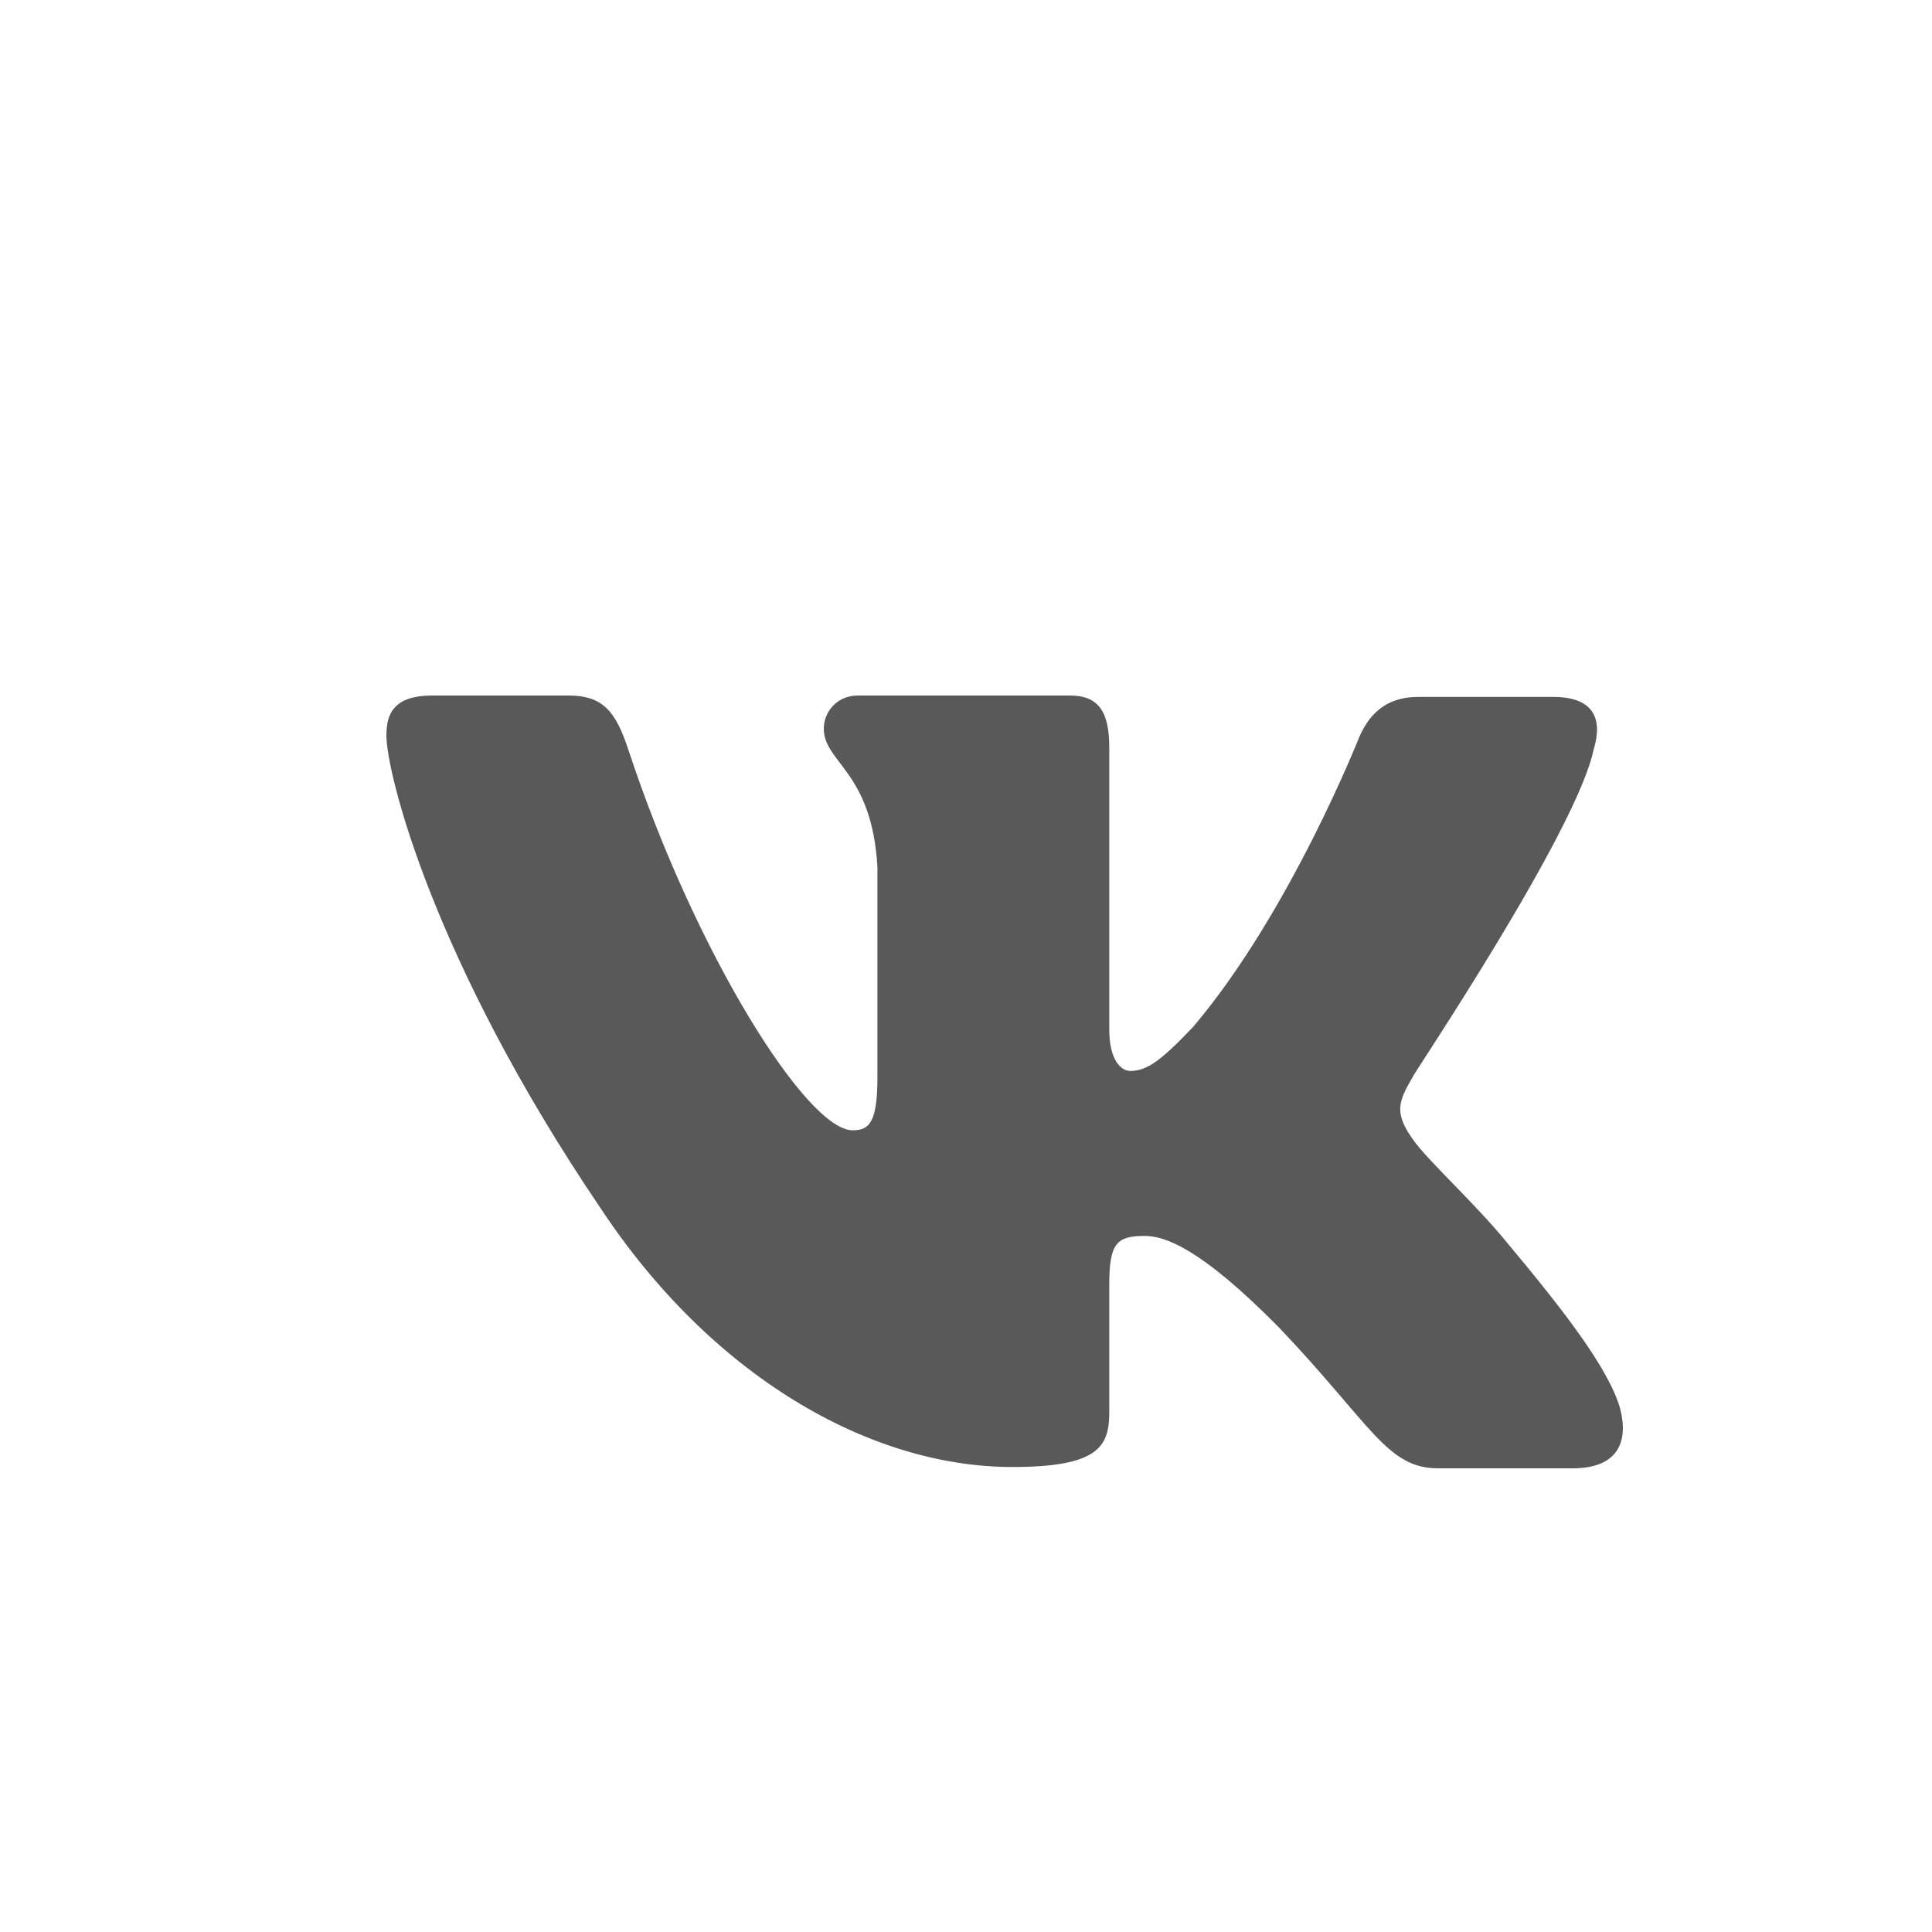
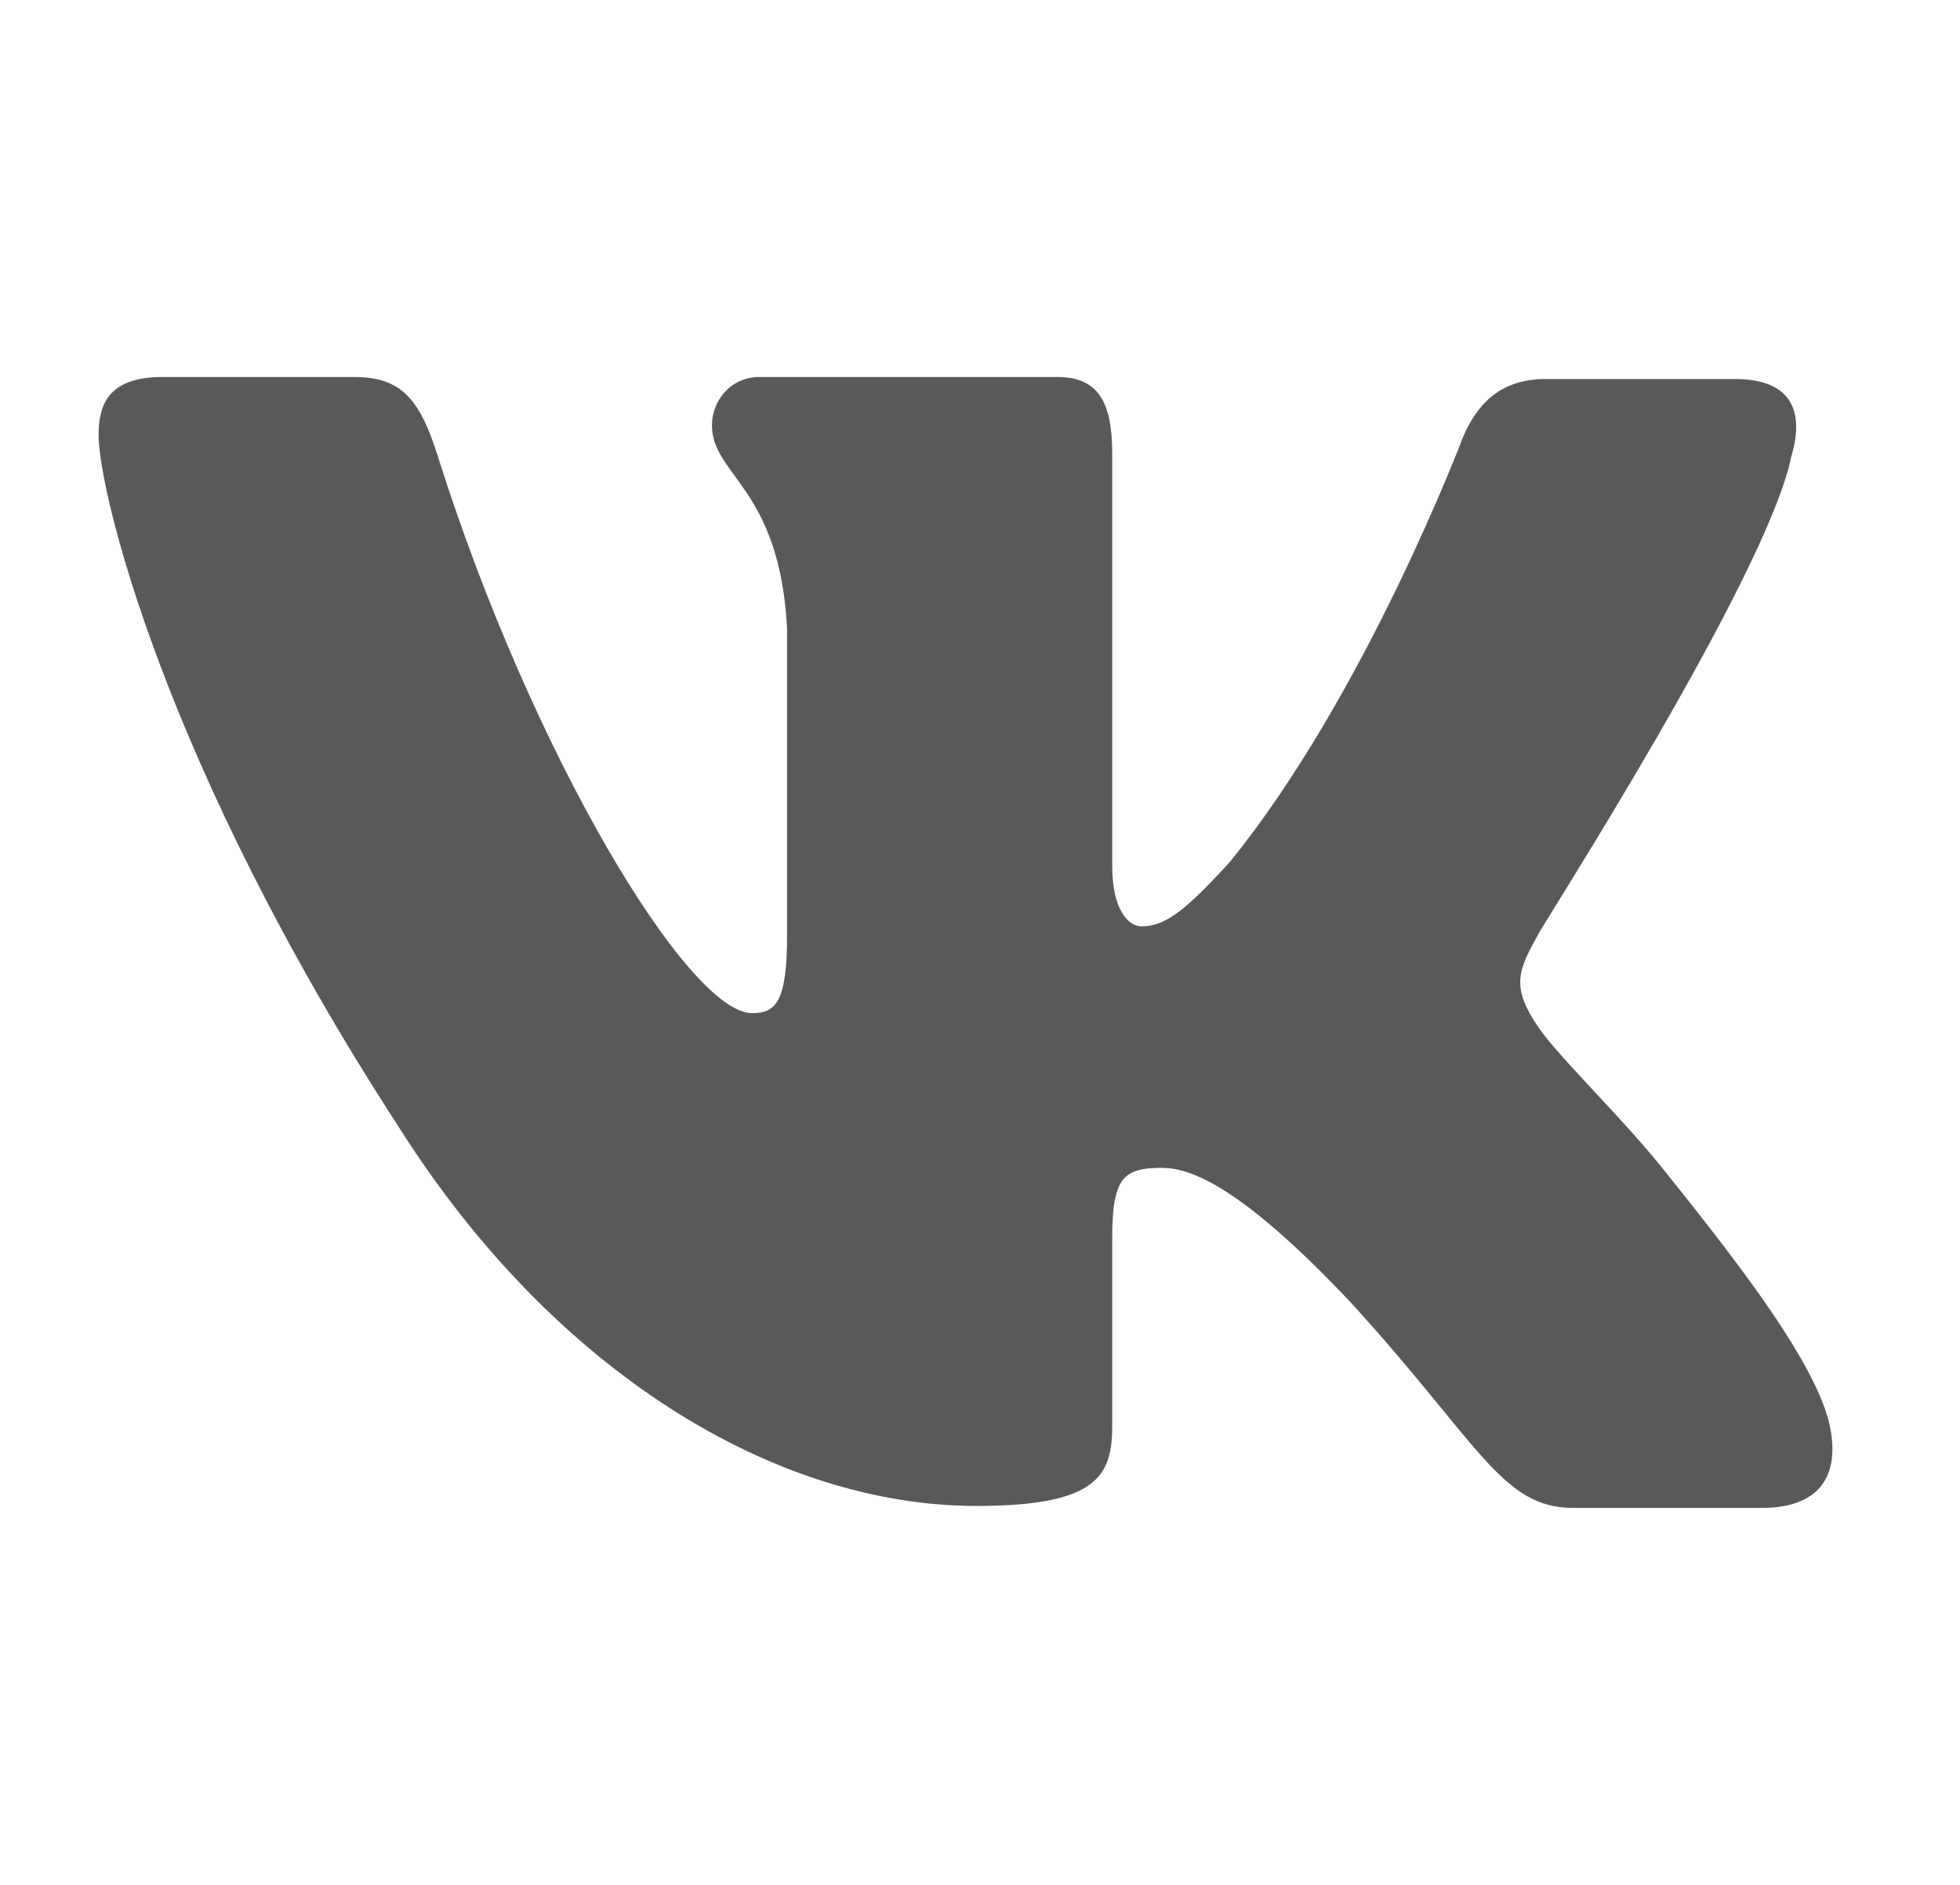
- <svg xmlns="http://www.w3.org/2000/svg" width="25" height="25" viewBox="0 0 25 25" fill="none">
-   <path fill-rule="evenodd" clip-rule="evenodd" d="M20.623 9.695C20.742 9.302 20.623 9.018 20.098 9.018H18.352C17.912 9.018 17.709 9.267 17.59 9.534C17.59 9.534 16.692 11.812 15.438 13.289C15.032 13.716 14.845 13.858 14.625 13.858C14.506 13.858 14.354 13.716 14.354 13.325V9.676C14.354 9.213 14.219 9 13.845 9H11.101C10.829 9 10.66 9.213 10.66 9.427C10.66 9.872 11.286 9.979 11.354 11.225V13.931C11.354 14.518 11.254 14.626 11.032 14.626C10.439 14.626 8.999 12.329 8.135 9.714C7.967 9.196 7.796 9 7.355 9H5.593C5.085 9 5 9.249 5 9.516C5 9.996 5.593 12.416 7.762 15.62C9.203 17.807 11.253 18.983 13.1 18.983C14.218 18.983 14.354 18.716 14.354 18.272V16.615C14.354 16.082 14.456 15.993 14.811 15.993C15.065 15.993 15.523 16.135 16.557 17.185C17.742 18.43 17.946 19 18.607 19H20.352C20.861 19 21.098 18.733 20.962 18.217C20.81 17.701 20.233 16.954 19.488 16.064C19.081 15.566 18.471 15.014 18.285 14.747C18.031 14.392 18.099 14.249 18.285 13.928C18.268 13.928 20.403 10.761 20.623 9.693" fill="black" fill-opacity="0.65" />
+ <svg xmlns="http://www.w3.org/2000/svg" width="26" height="25" viewBox="0 0 26 25" fill="none">
+   <path fill-rule="evenodd" clip-rule="evenodd" d="M23.766 6.042C23.937 5.453 23.766 5.027 23.012 5.027H20.502C19.869 5.027 19.577 5.401 19.406 5.801C19.406 5.801 18.115 9.218 16.313 11.434C15.728 12.074 15.46 12.287 15.143 12.287C14.973 12.287 14.754 12.074 14.754 11.487V6.015C14.754 5.32 14.56 5 14.023 5H10.077C9.687 5 9.444 5.32 9.444 5.641C9.444 6.308 10.344 6.468 10.441 8.337V12.396C10.441 13.277 10.298 13.438 9.978 13.438C9.127 13.438 7.056 9.994 5.814 6.071C5.572 5.293 5.327 5 4.693 5H2.16C1.429 5 1.308 5.373 1.308 5.774C1.308 6.495 2.16 10.125 5.278 14.93C7.349 18.211 10.296 19.974 12.951 19.974C14.559 19.974 14.754 19.574 14.754 18.908V16.423C14.754 15.623 14.9 15.49 15.411 15.49C15.776 15.49 16.434 15.702 17.921 17.278C19.625 19.145 19.917 20 20.868 20H23.376C24.107 20 24.449 19.6 24.253 18.826C24.035 18.051 23.206 16.931 22.134 15.596C21.55 14.848 20.673 14.022 20.405 13.621C20.04 13.087 20.137 12.874 20.405 12.393C20.38 12.393 23.45 7.641 23.766 6.039" fill="black" fill-opacity="0.65" />
</svg>
